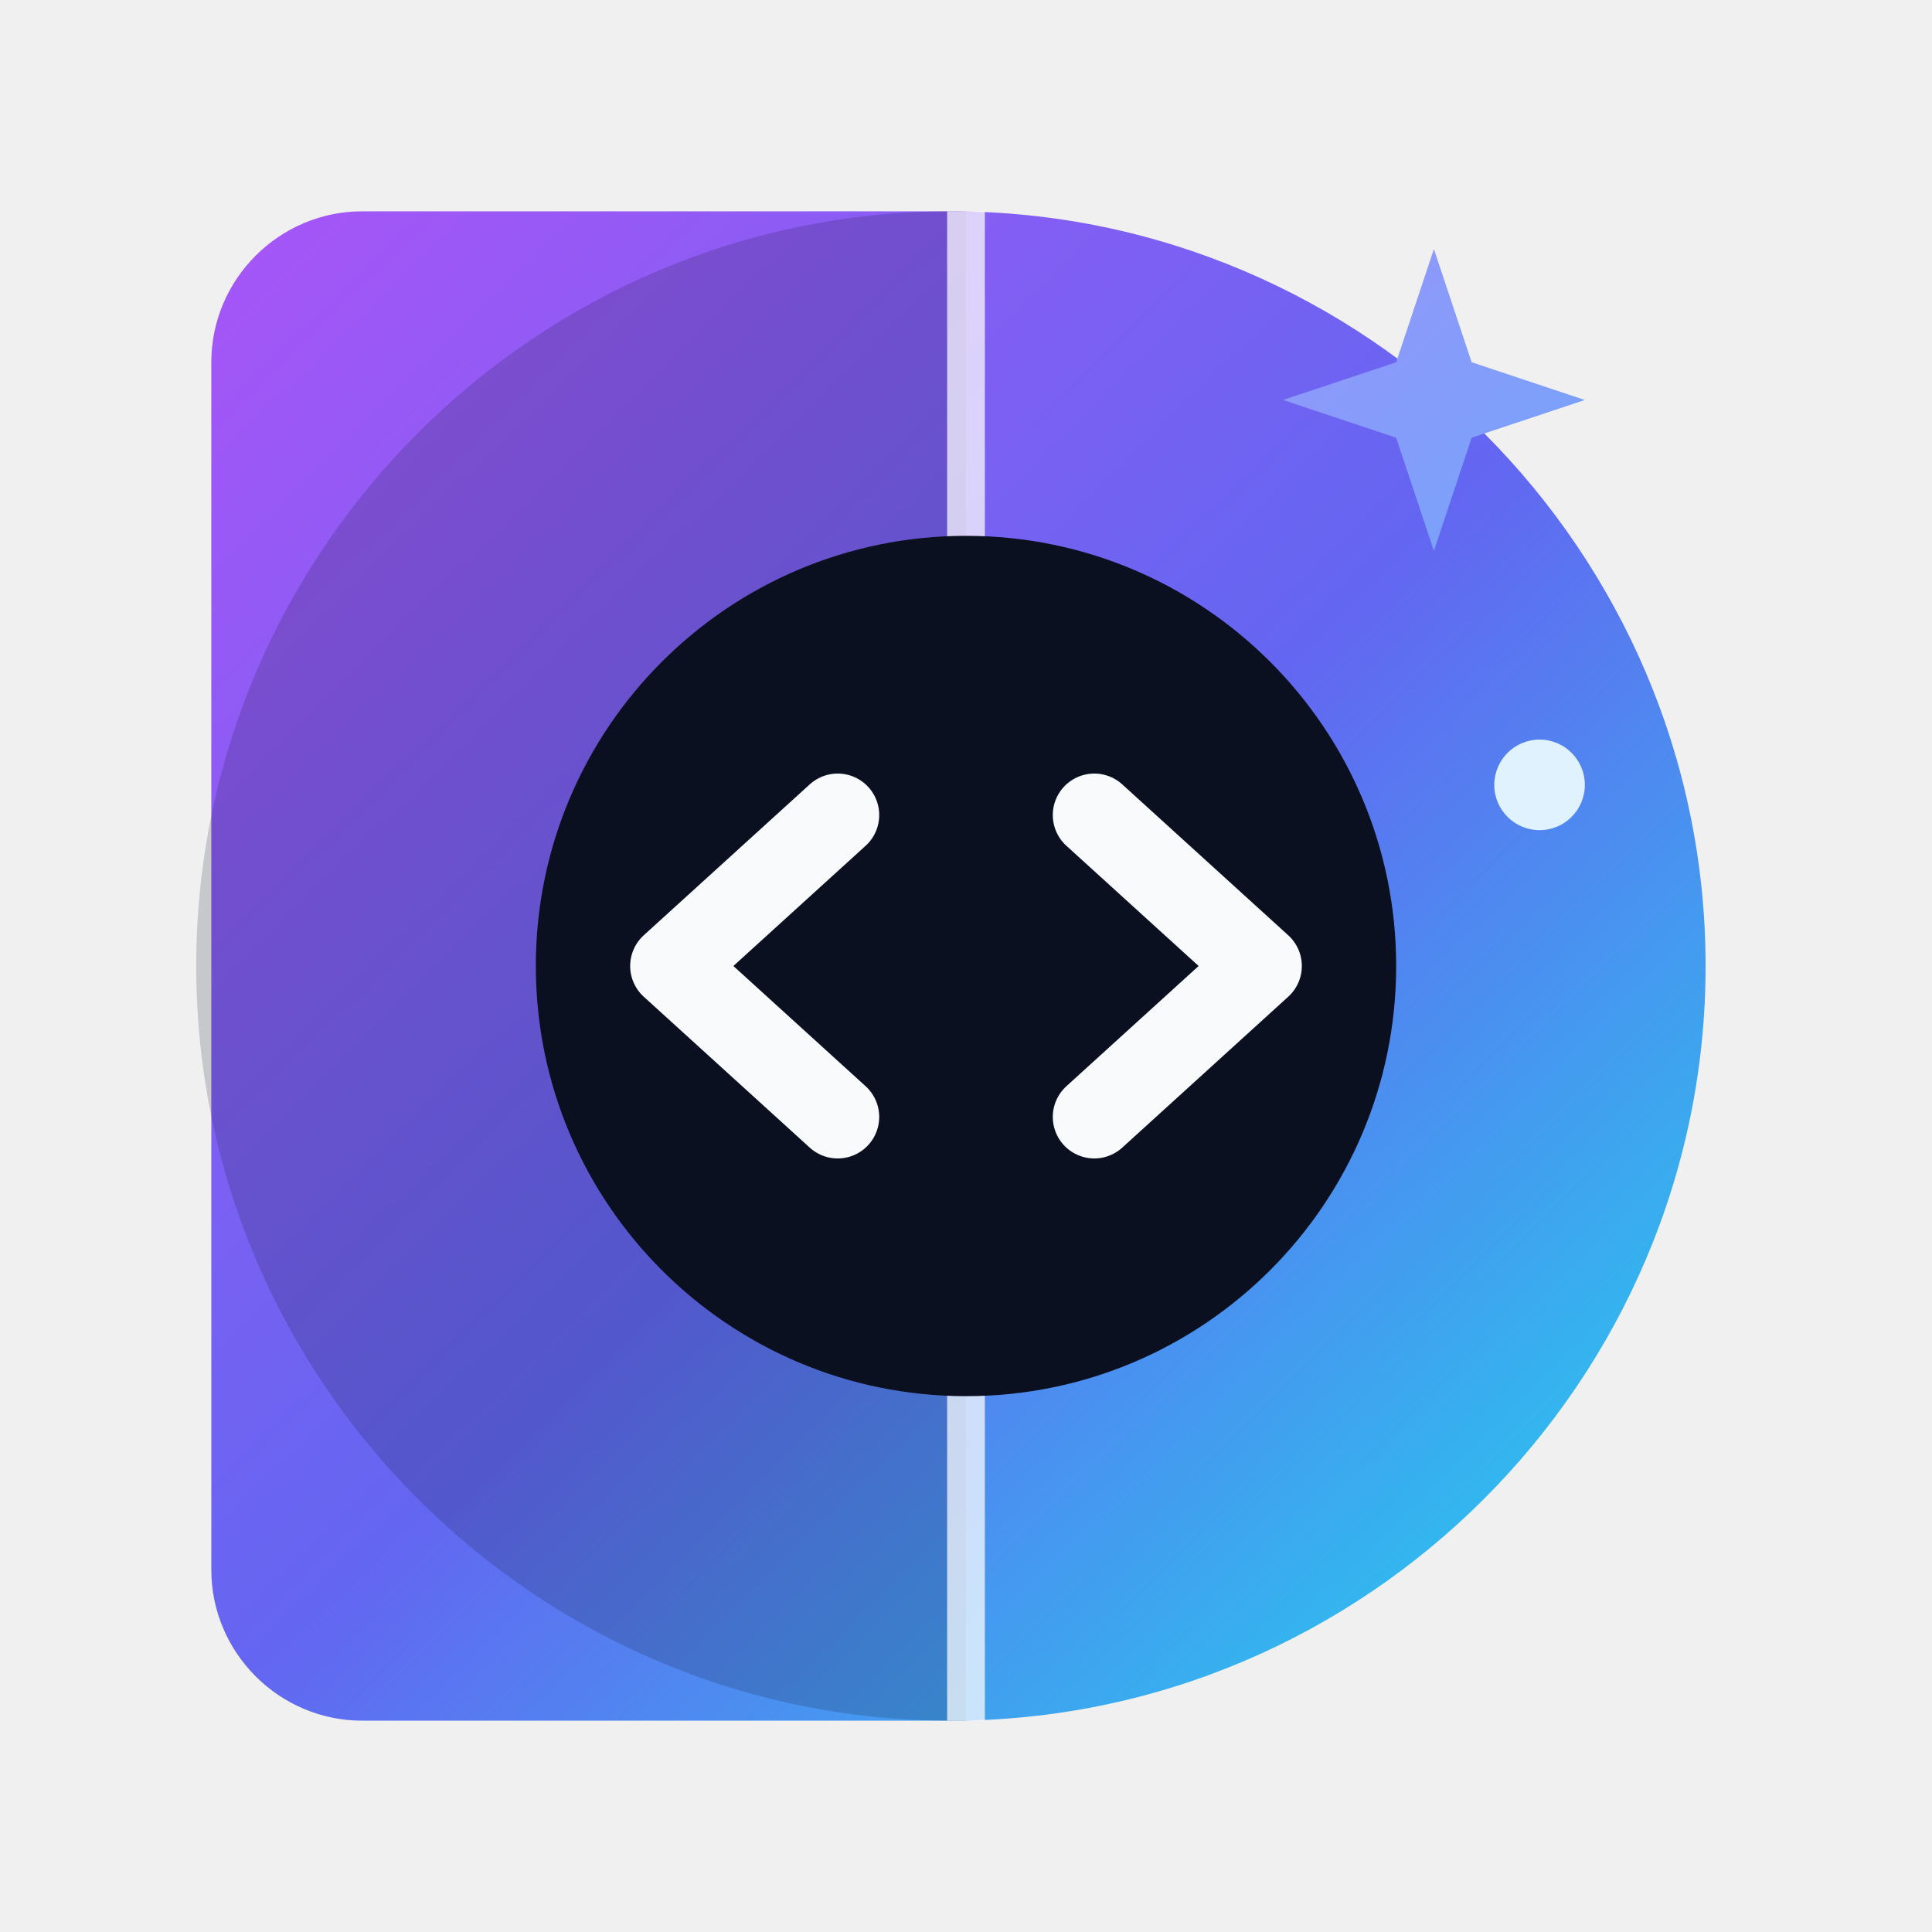
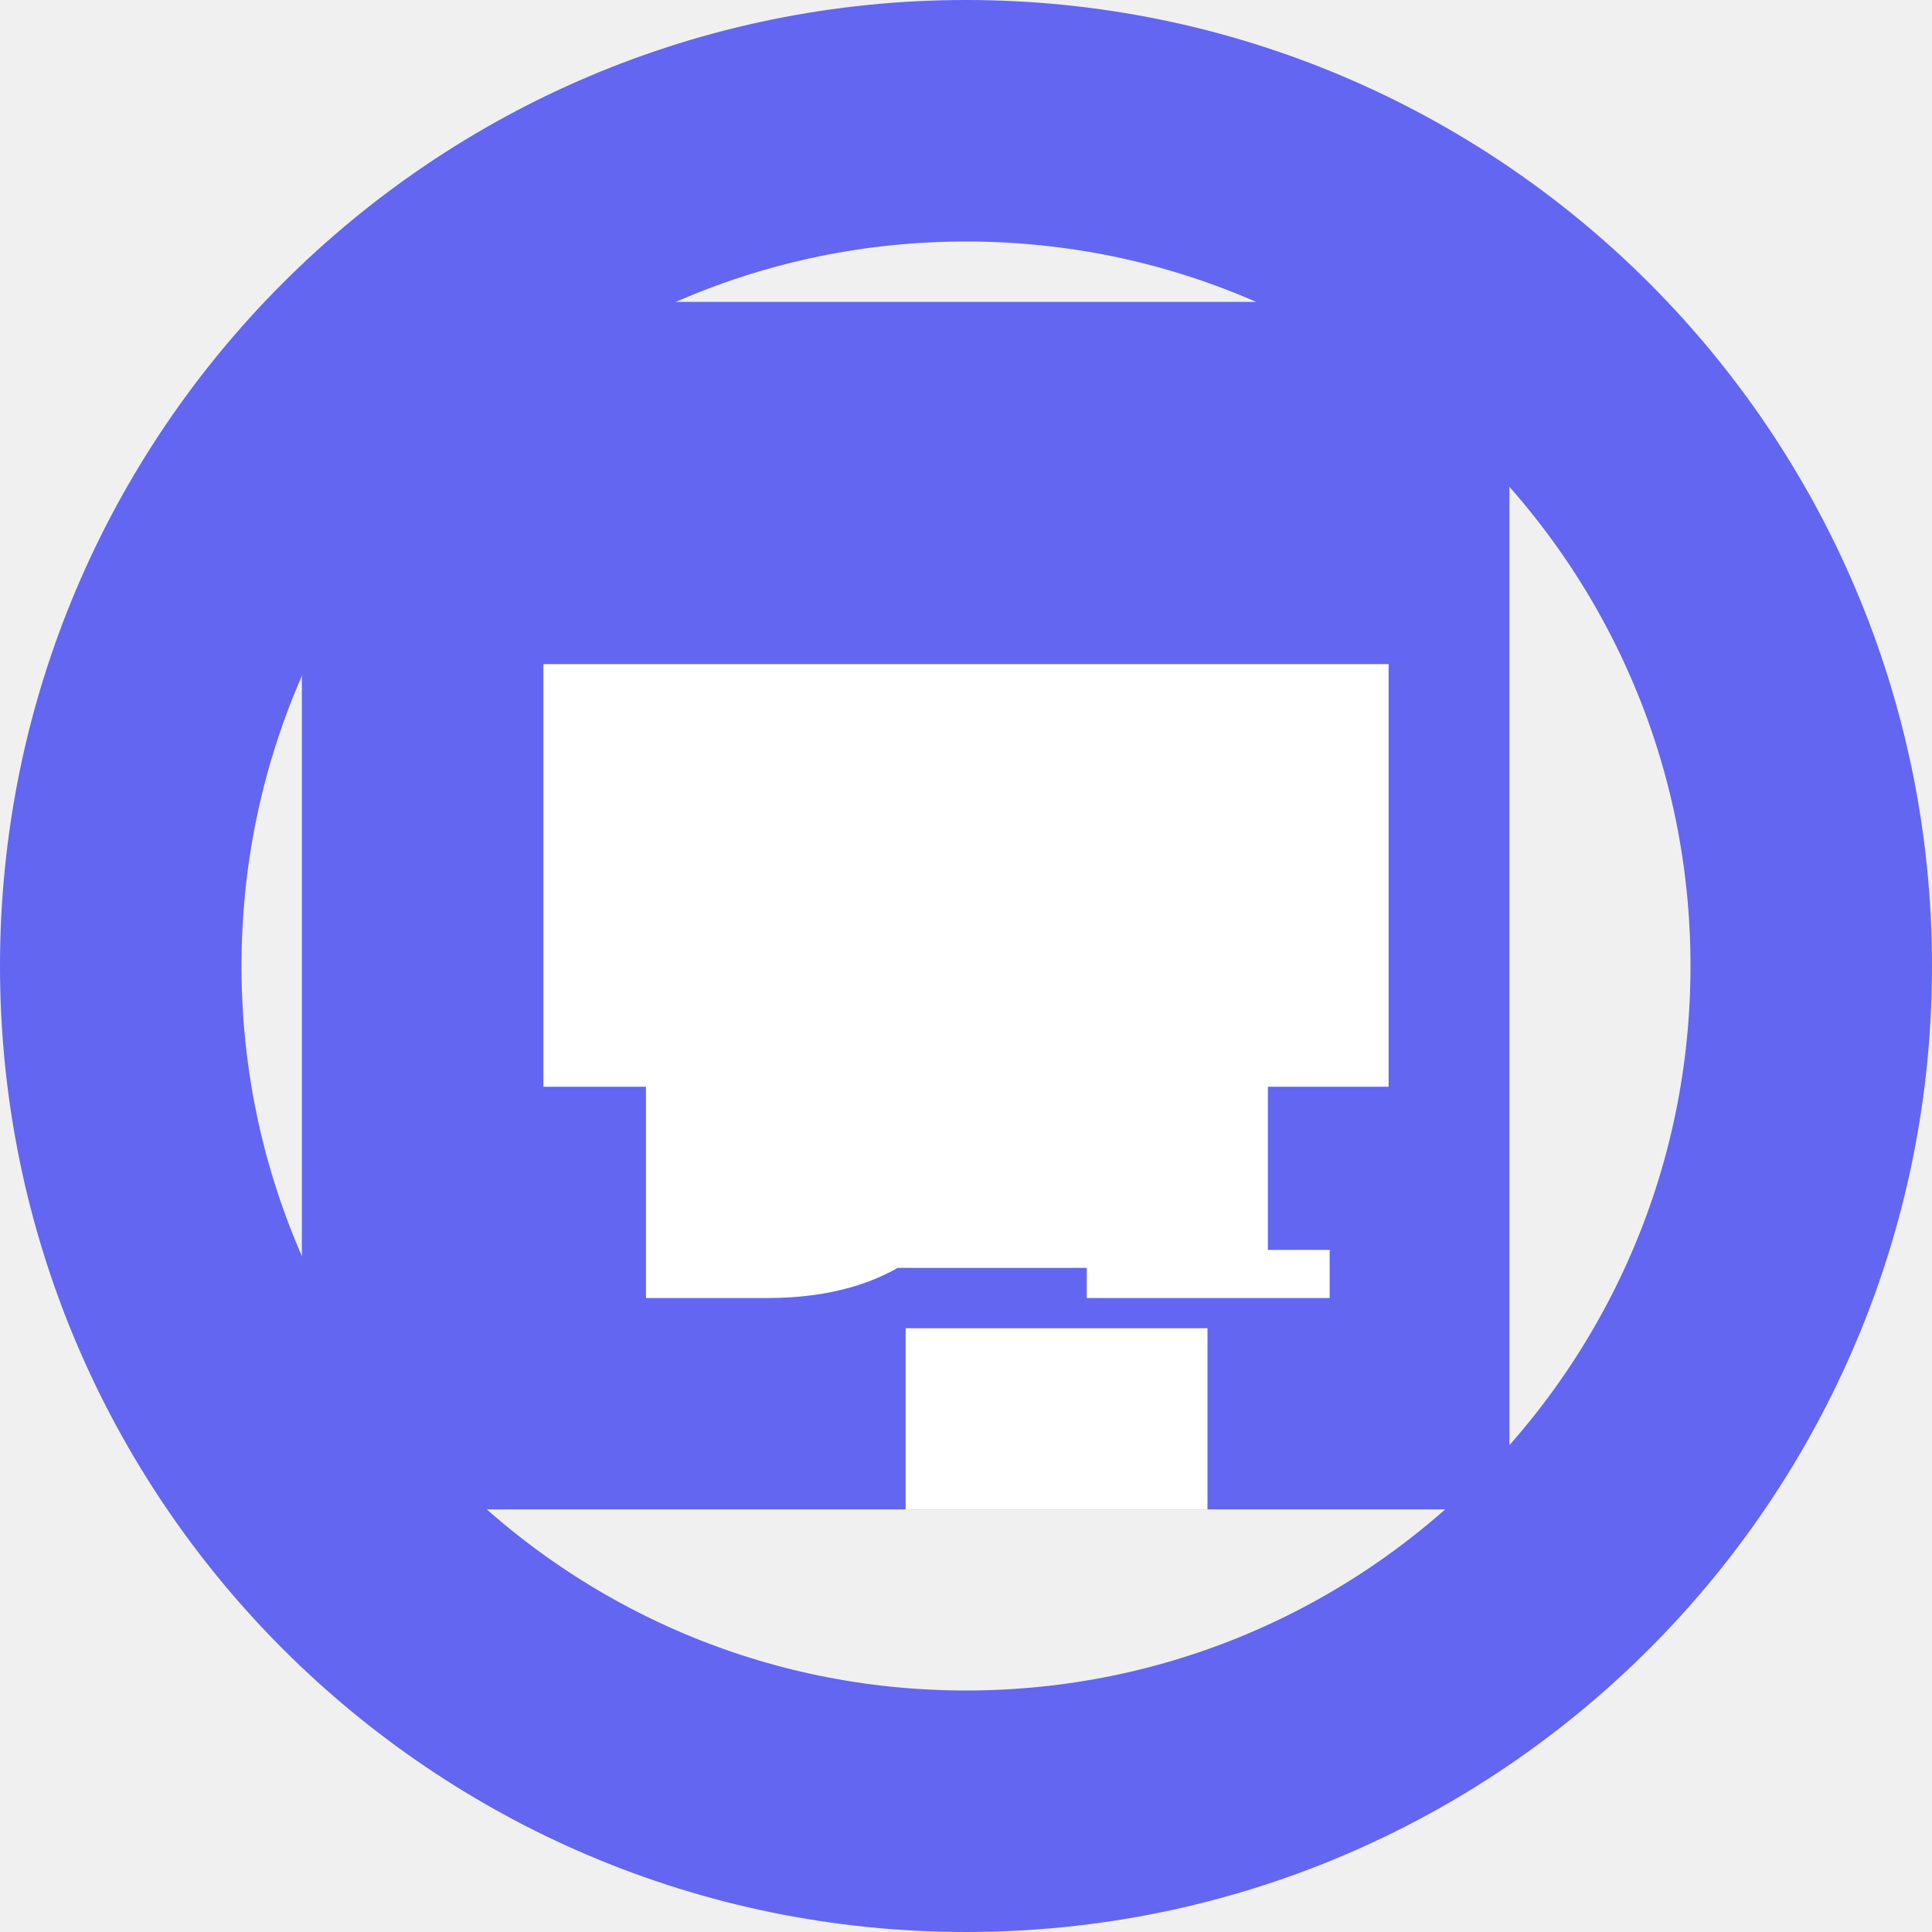
- <svg xmlns="http://www.w3.org/2000/svg" viewBox="0 0 256 256" role="img" aria-labelledby="title desc">
-   <defs>
-     <linearGradient id="gradA" x1="28" y1="28" x2="220" y2="224" gradientUnits="userSpaceOnUse">
-       <stop stop-color="#A855F7" />
-       <stop offset=".52" stop-color="#6366F1" />
-       <stop offset="1" stop-color="#22D3EE" />
-     </linearGradient>
-     <linearGradient id="gradB" x1="52" y1="48" x2="210" y2="210" gradientUnits="userSpaceOnUse">
-       <stop stop-color="#C084FC" />
-       <stop offset="1" stop-color="#38BDF8" />
-     </linearGradient>
-   </defs>
-   <path d="M48 28h78c55 0 100 45 100 100s-45 100-100 100H48c-11 0-20-9-20-20V48c0-11 9-20 20-20Z" fill="url(#gradA)" />
-   <path d="M128 28v200h-2c-55 0-100-45-100-100S71 28 126 28h2Z" fill="#0B1020" opacity=".18" />
-   <path d="M128 28v200" stroke="#fff" stroke-opacity=".72" stroke-width="5" />
-   <circle cx="128" cy="128" r="57" fill="#0B1020" />
-   <path d="m111 108-22 20 22 20M145 108l22 20-22 20" fill="none" stroke="#F8FAFC" stroke-width="11" stroke-linecap="round" stroke-linejoin="round" />
-   <path d="M185 48l5-15 5 15 15 5-15 5-5 15-5-15-15-5 15-5Z" fill="url(#gradB)" />
-   <circle cx="204" cy="104" r="6" fill="#E0F2FE" />
+ <svg xmlns="http://www.w3.org/2000/svg" width="64" height="64" viewBox="0 0 64 64">
+   <path fill="#6366f1" d="M10 10h40v40H10z" />
+   <path fill="white" d="M18 22h28v14H18zM22 34h20v8H22zM30 44h10v6H30z" />
+   <circle cx="32" cy="32" r="28" fill="none" stroke="#6366f1" stroke-width="8" />
+   <text fill="#fff" font-family="Verdana" font-size="20" text-anchor="middle">
+     <tspan x="32" y="43">DL</tspan>
+   </text>
</svg>
